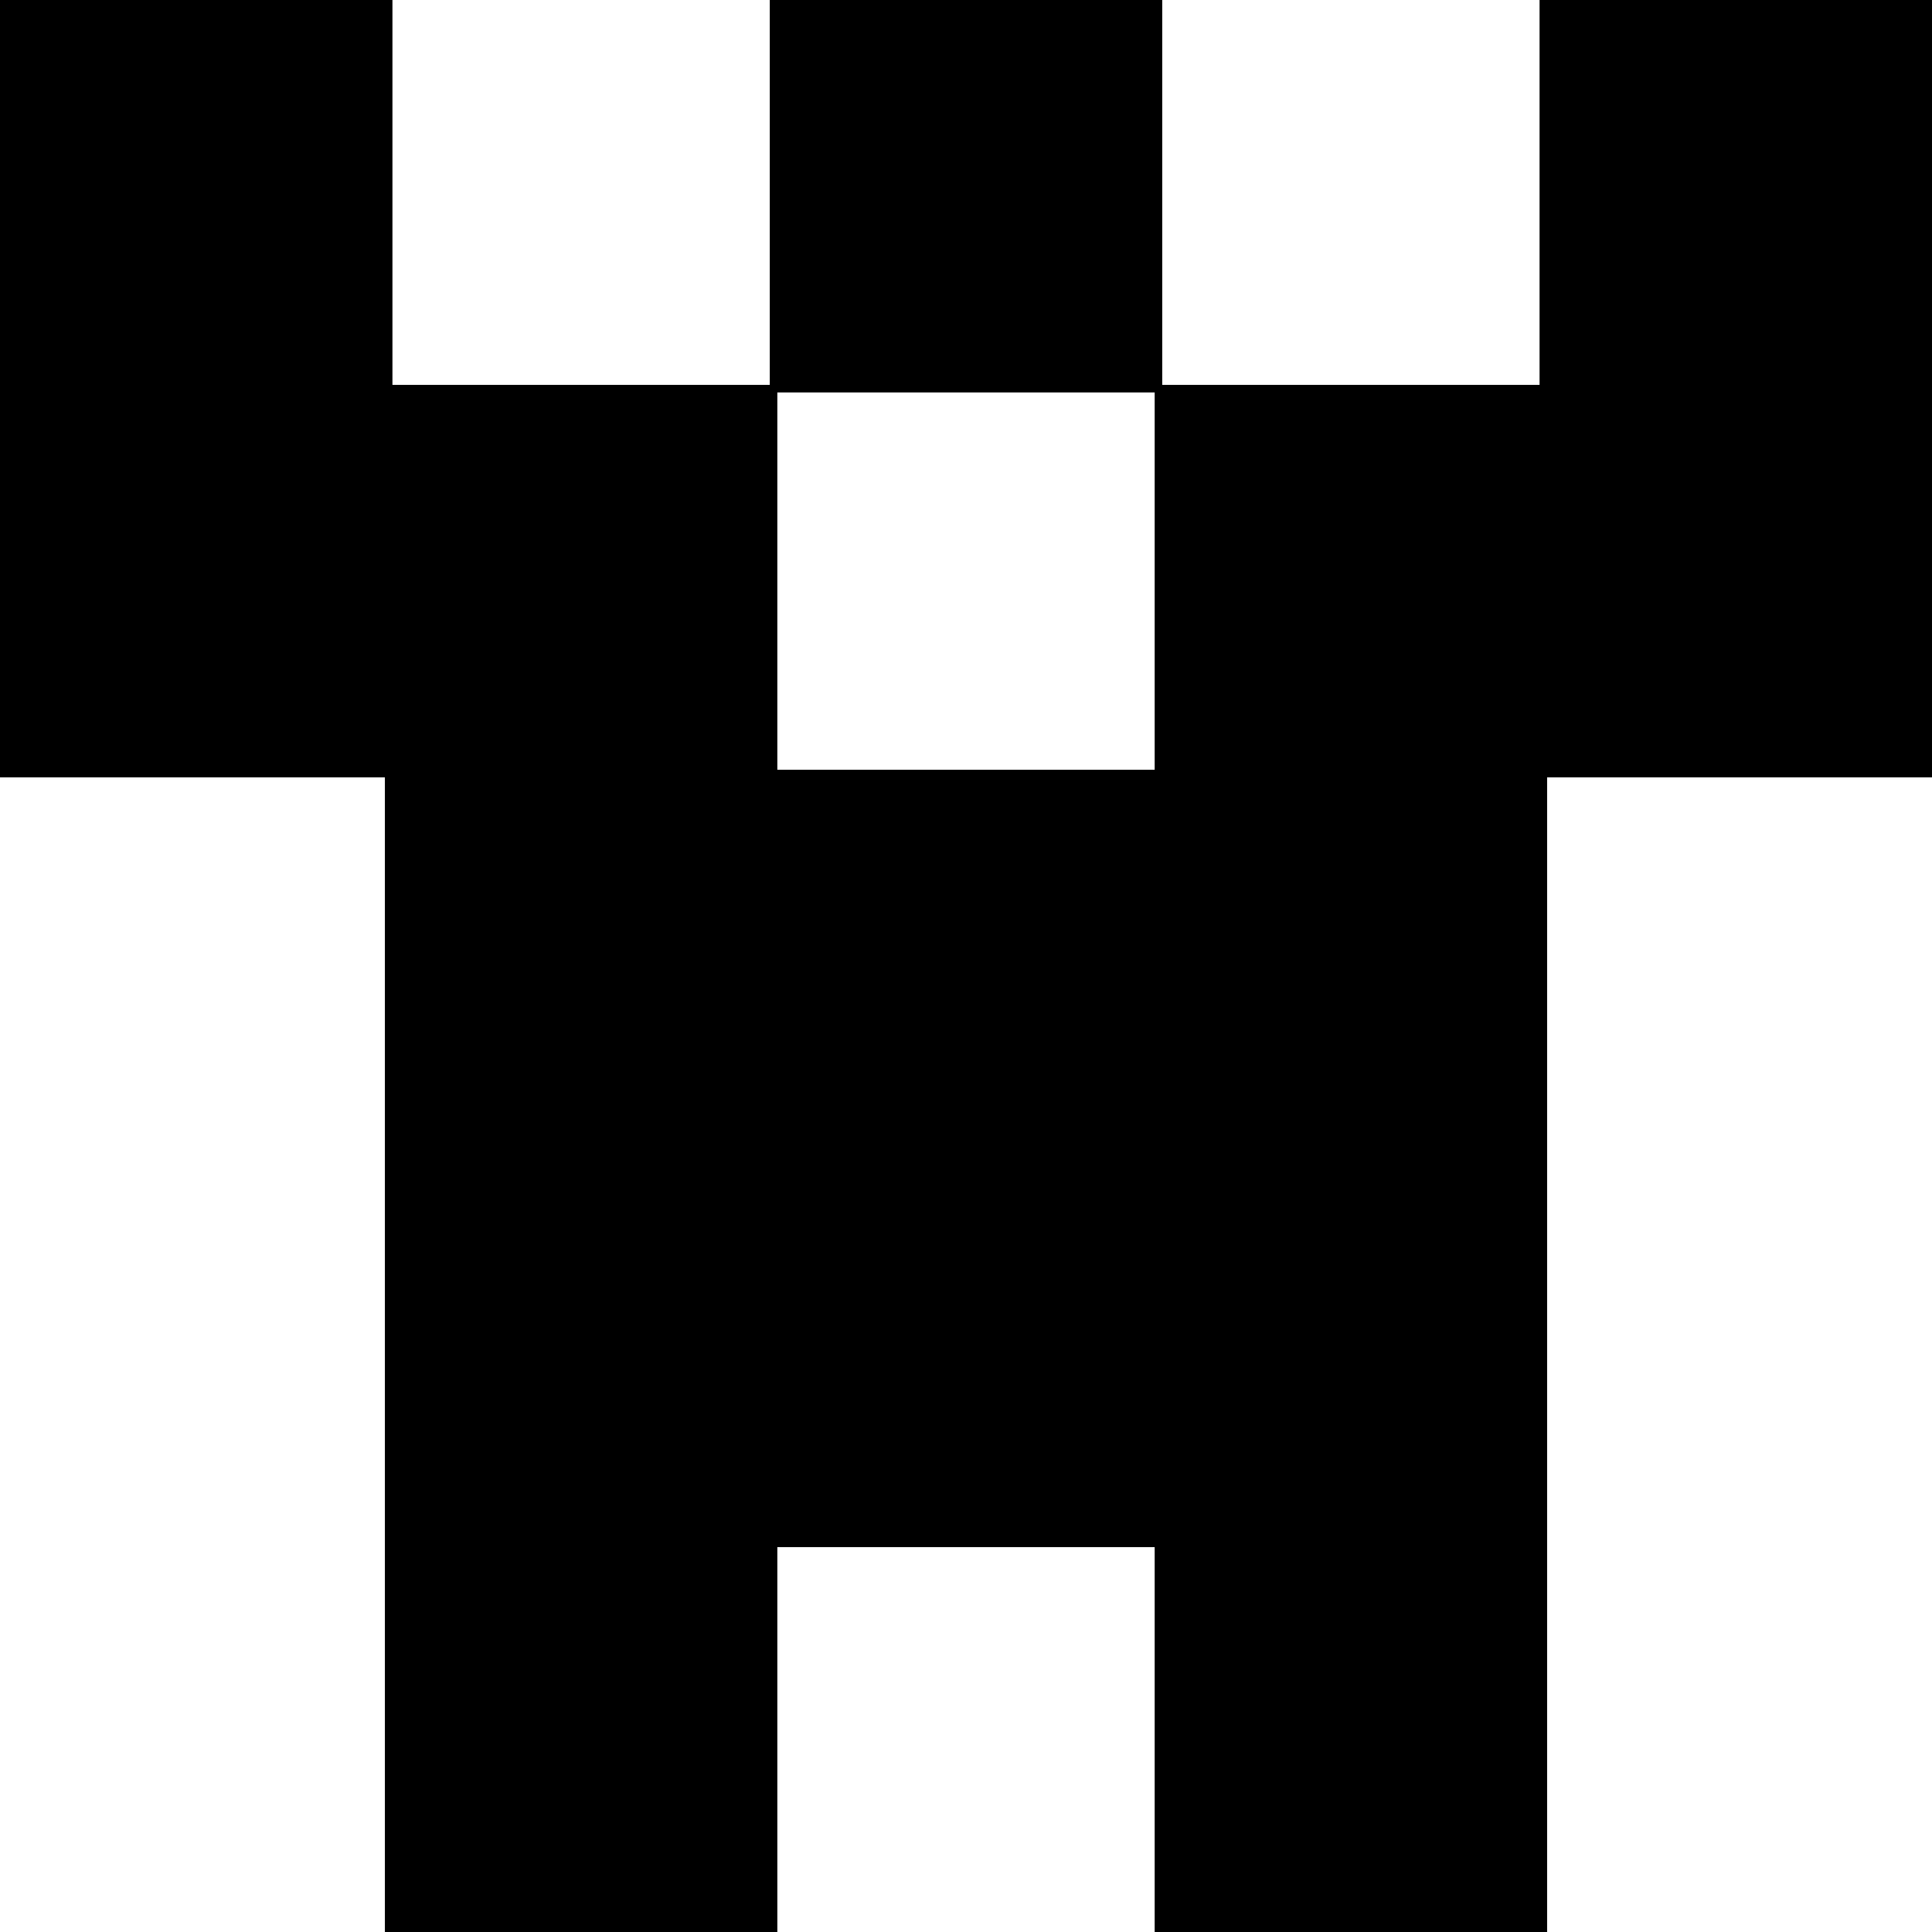
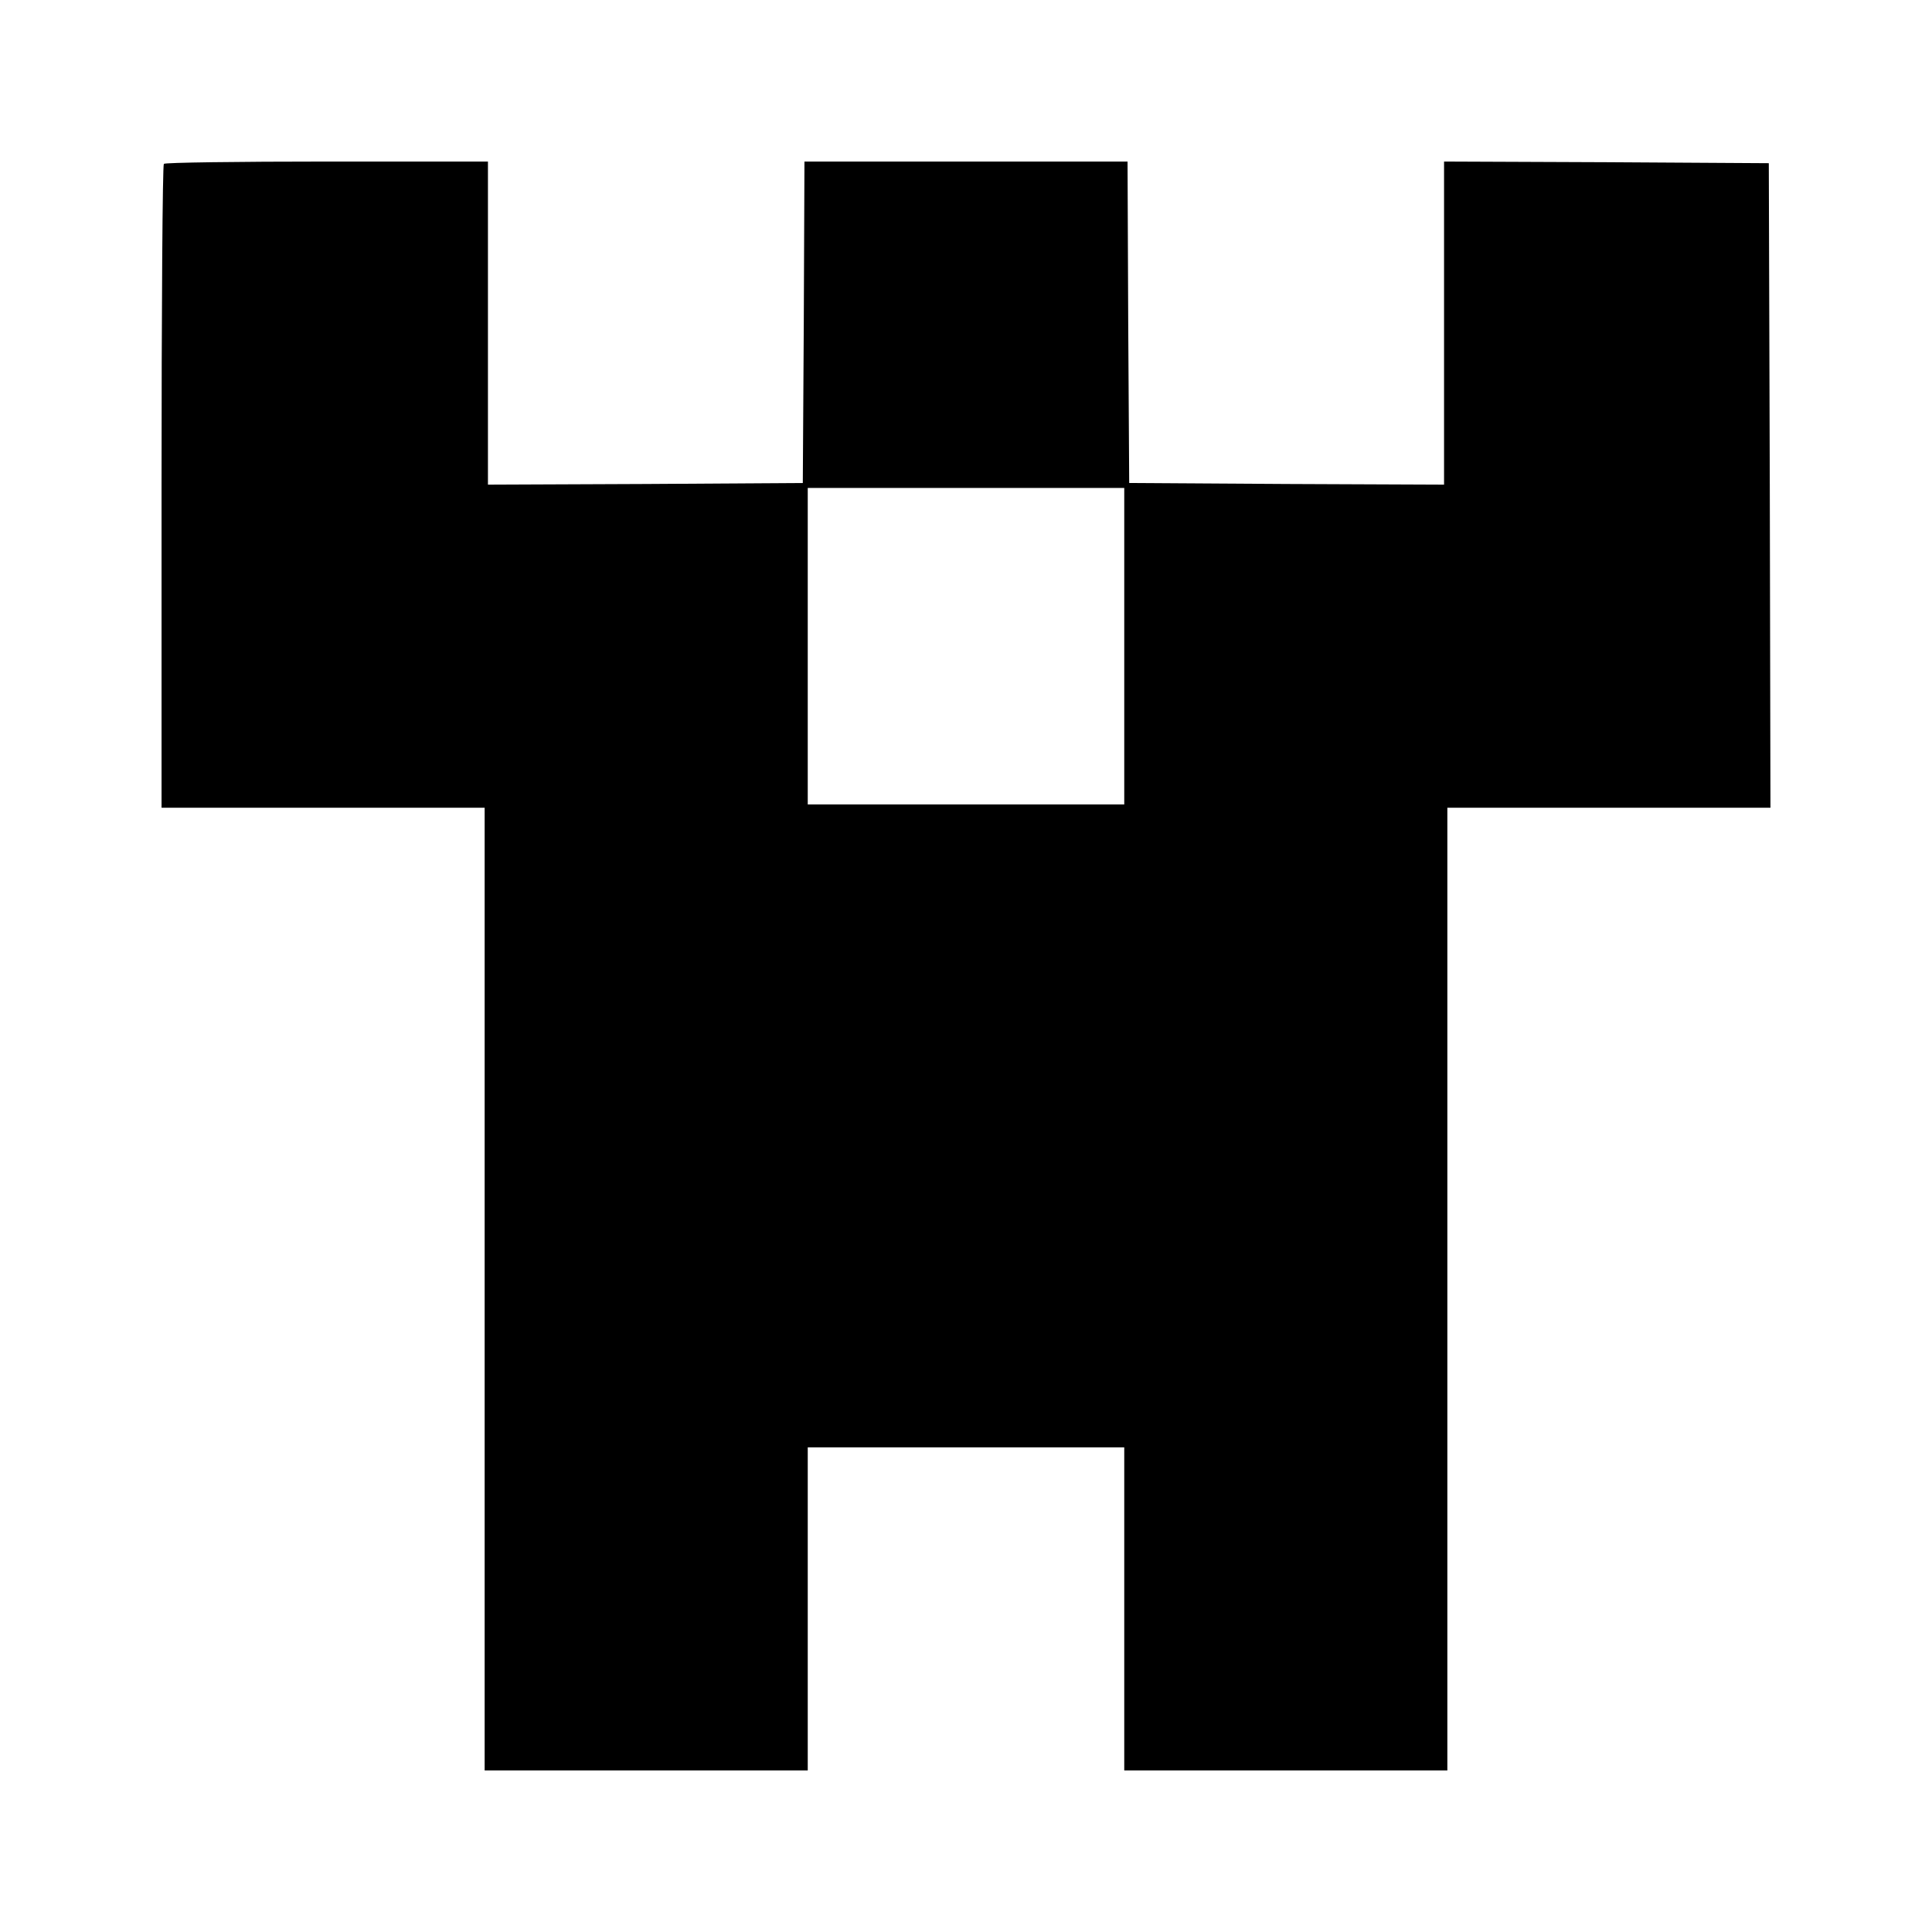
- <svg xmlns="http://www.w3.org/2000/svg" version="1.0" width="512pt" height="512pt" viewBox="0 0 512 512" preserveAspectRatio="xMidYMid meet">
-   <g transform="translate(0,512) scale(0.1,-0.1)" fill="#000000" stroke="none">
-     <path d="M0 4090 l0 -1030 510 0 510 0 0 -1530 0 -1530 520 0 520 0 0 510 0 510 500 0 500 0 0 -510 0 -510 520 0 520 0 0 1530 0 1530 510 0 510 0 0 1030 0 1030 -520 0 -520 0 0 -510 0 -510 -500 0 -500 0 0 510 0 510 -520 0 -520 0 0 -510 0 -510 -500 0 -500 0 0 510 0 510 -520 0 -520 0 0 -1030z m3060 -510 l0 -500 -500 0 -500 0 0 500 0 500 500 0 500 0 0 -500z" />
+ <svg xmlns="http://www.w3.org/2000/svg" version="1.0" width="586pt" height="586pt" viewBox="0 0 586 586" preserveAspectRatio="xMidYMid meet">
+   <g transform="translate(0,586) scale(0.1,-0.1)" fill="#000000" stroke="none">
+     <path d="M497 5363 c-4 -3 -7 -444 -7 -980 l0 -973 490 0 490 0 0 -1460 0 -1460 490 0 490 0 0 490 0 490 480 0 480 0 0 -490 0 -490 490 0 490 0 0 1460 0 1460 490 0 490 0 -2 978 -3 977 -492 3 -493 2 0 -490 0 -490 -477 2 -478 3 -3 488 -2 487 -490 0 -490 0 -2 -487 -3 -488 -477 -3 -478 -2 0 490 0 490 -488 0 c-269 0 -492 -3 -495 -7z m2913 -1463 l0 -480 -480 0 -480 0 0 480 0 480 480 0 480 0 0 -480z" />
  </g>
</svg>
